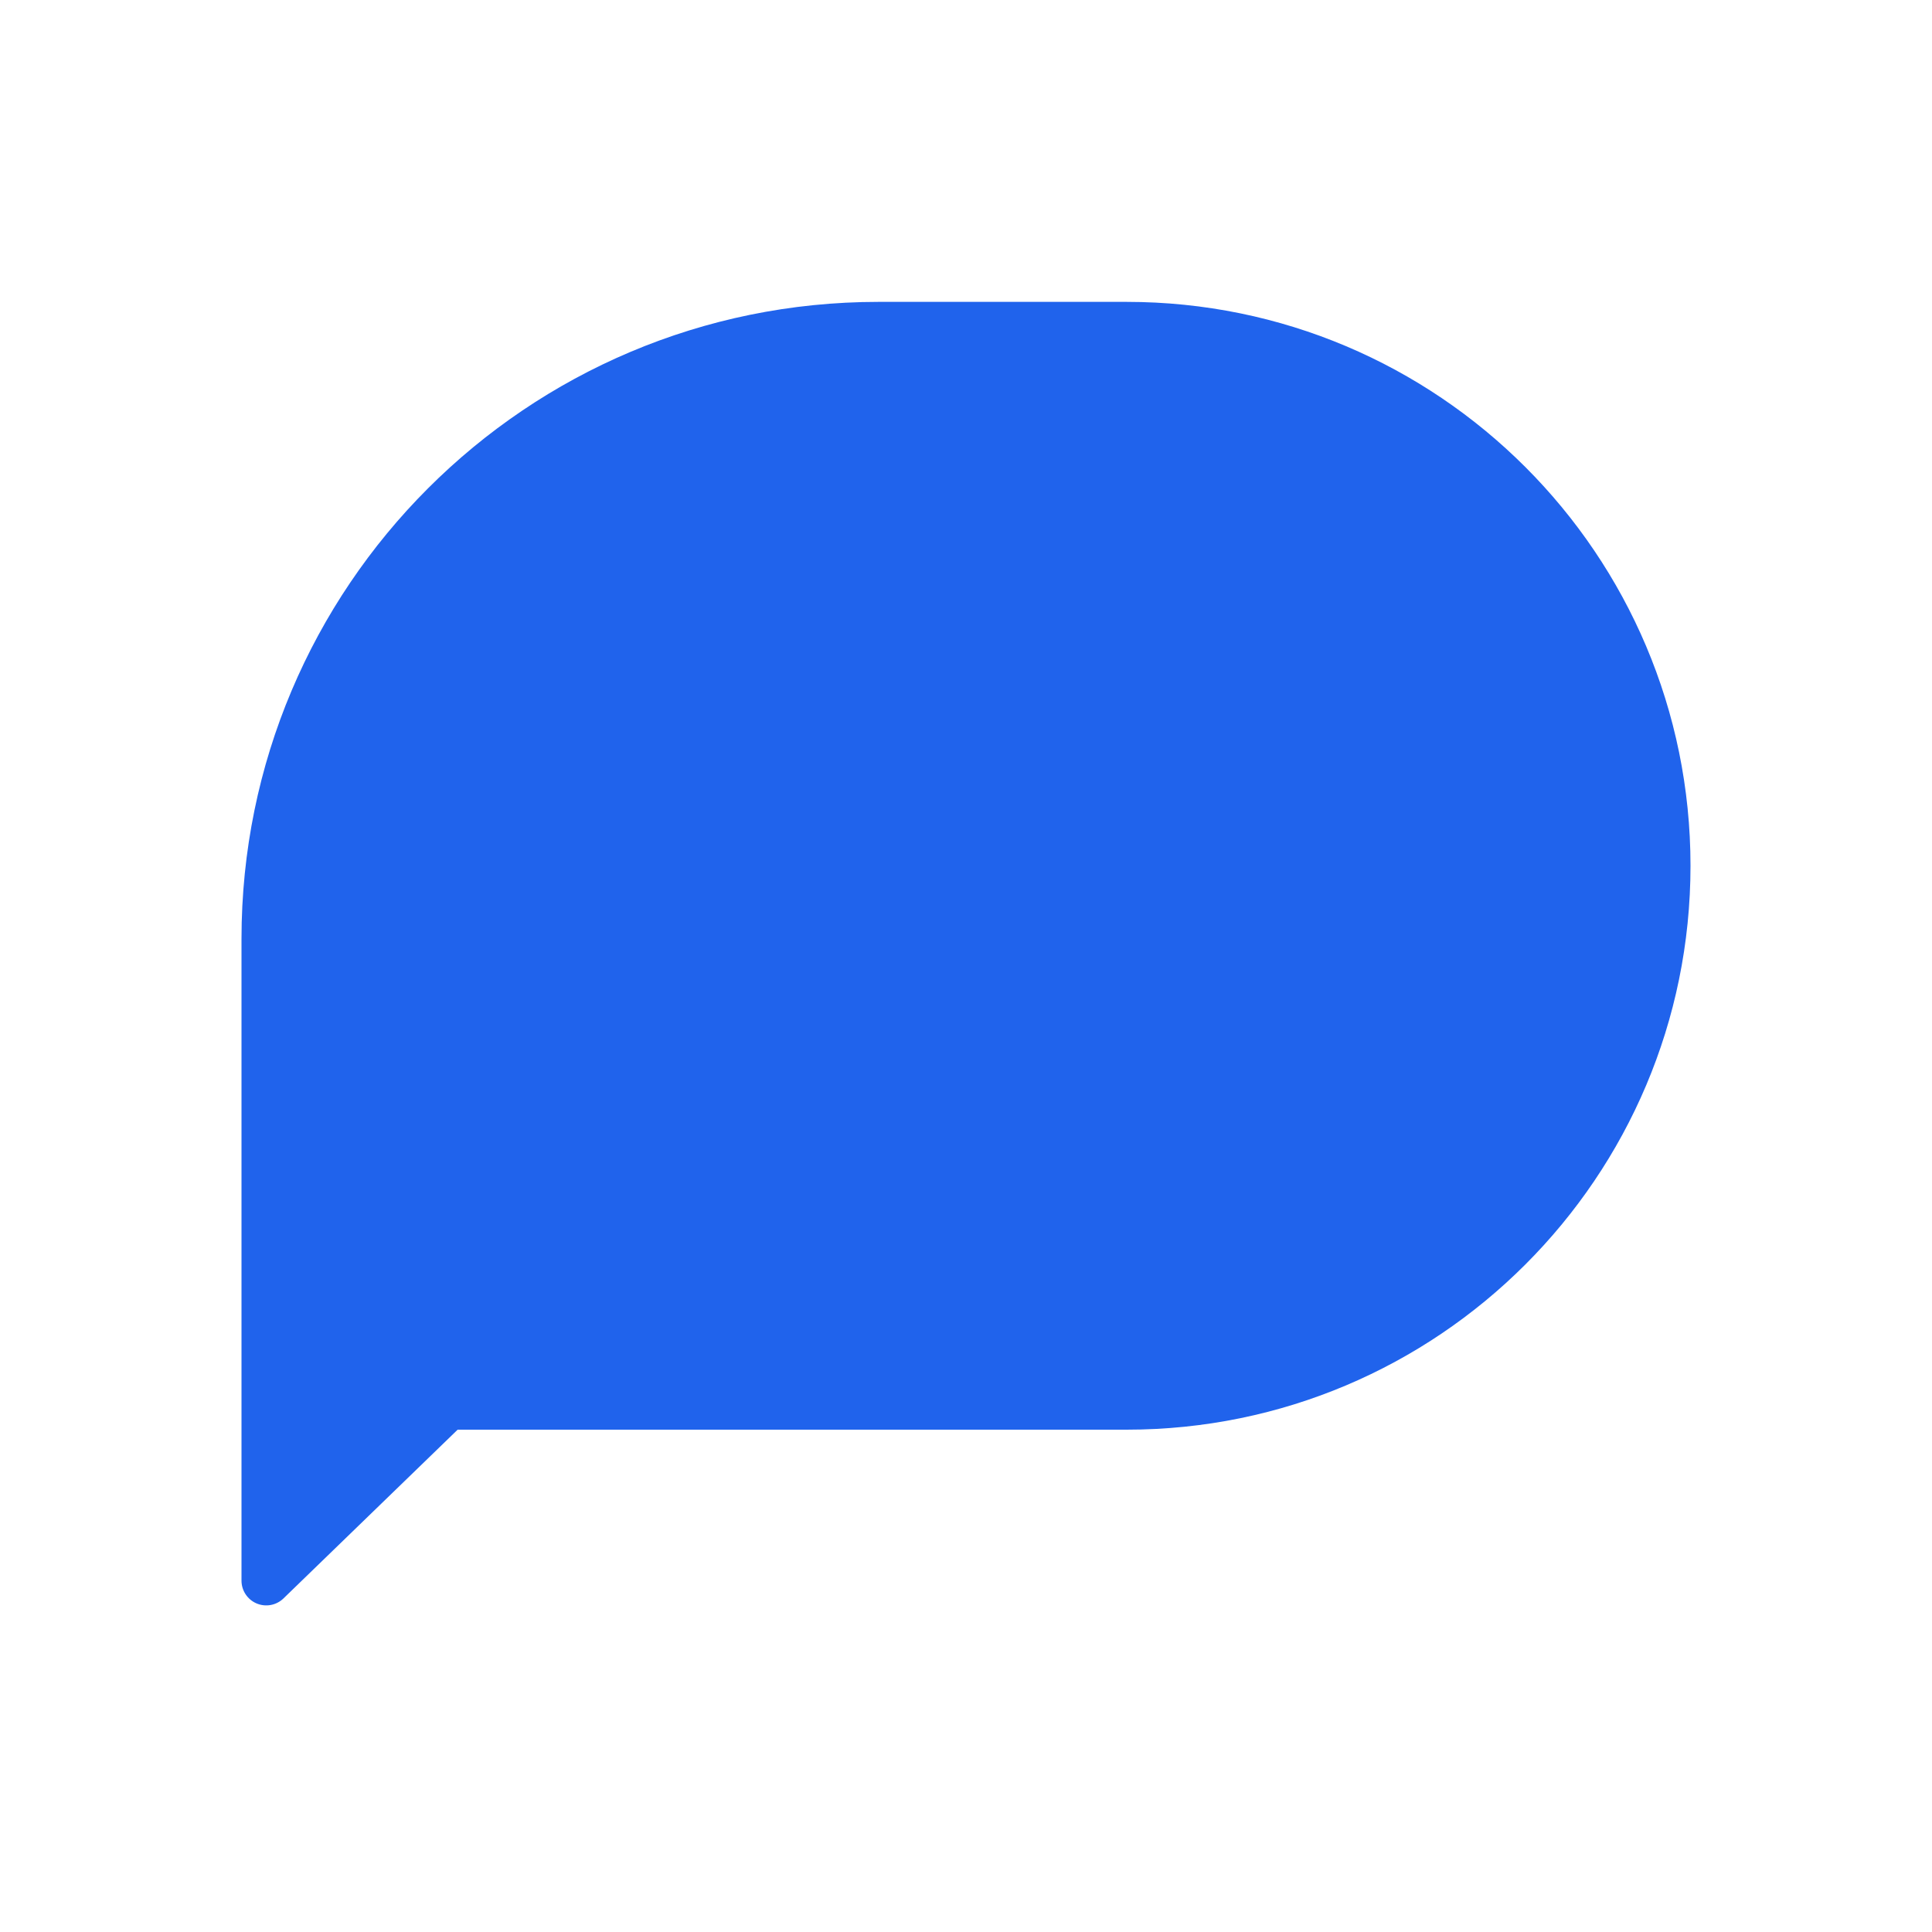
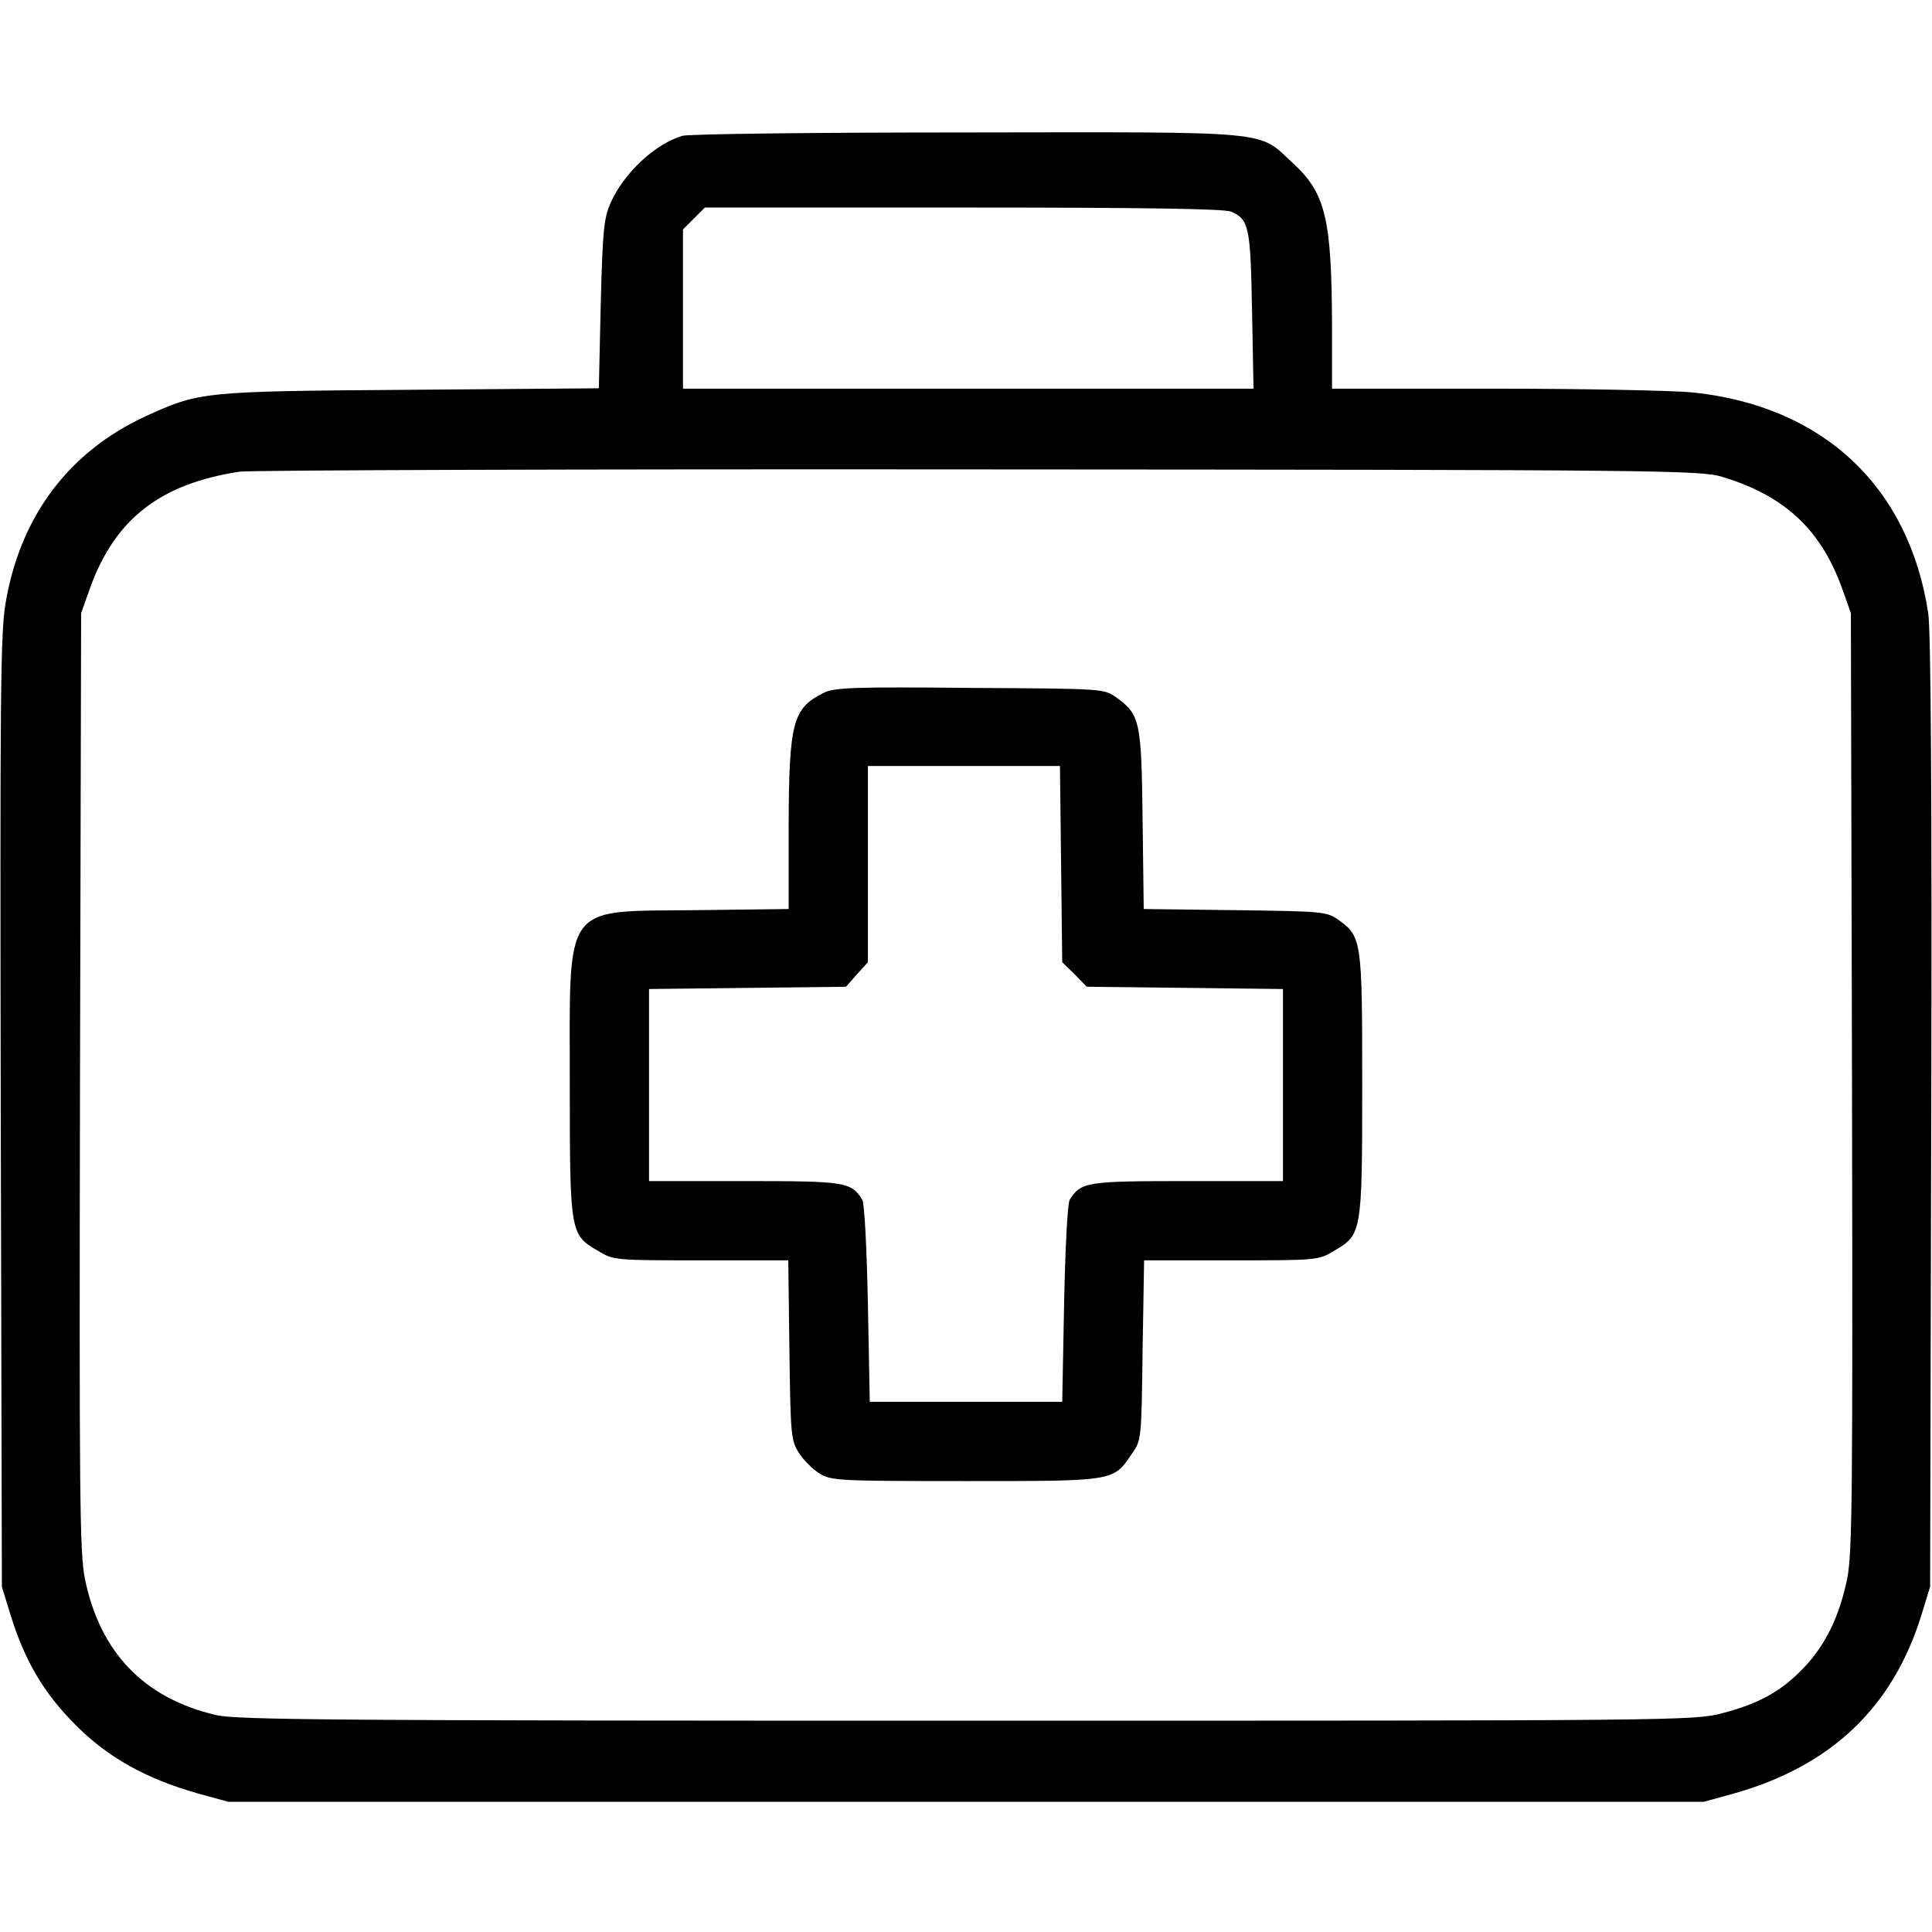
- <svg xmlns="http://www.w3.org/2000/svg" width="32" height="32" fill="none">
-   <path fill="#2063EC" d="M4 15.55C4 9.72 8.72 5 14.55 5h4.11a9.34 9.34 0 1 1 0 18.68H7.58l-2.89 2.8a.41.41 0 0 1-.69-.3V15.55Z" />
+ <svg xmlns="http://www.w3.org/2000/svg" version="1.0" width="512pt" height="512pt" viewBox="0 0 512 512" preserveAspectRatio="xMidYMid meet">
+   <g transform="translate(0,512) scale(0.1,-0.1)" fill="#000000" stroke="none">
+     <path d="M1808 4760 c-73 -22 -155 -99 -190 -178 -18 -41 -21 -74 -26 -269 l-5 -222 -501 -4 c-554 -4 -557 -5 -702 -71 -202 -94 -330 -264 -369 -493 -14 -79 -15 -249 -13 -1349 l3 -1259 23 -75 c38 -122 88 -207 172 -291 85 -86 187 -143 325 -182 l80 -22 1955 0 1955 0 80 22 c258 73 421 228 497 473 l23 75 3 1255 c2 846 -1 1278 -8 1325 -51 335 -278 549 -624 585 -50 5 -286 10 -523 10 l-433 0 0 168 c-1 283 -17 350 -104 430 -94 87 -42 82 -864 81 -400 0 -739 -4 -754 -9z m1455 -201 c47 -21 51 -40 55 -261 l4 -208 -756 0 -756 0 0 211 0 211 29 29 29 29 686 0 c466 0 693 -3 709 -11z m1302 -703 c165 -50 261 -140 317 -296 l23 -65 3 -1240 c2 -1107 1 -1249 -13 -1320 -21 -100 -57 -174 -115 -235 -59 -62 -119 -95 -215 -120 -77 -20 -110 -20 -2004 -20 -1672 0 -1934 2 -1989 15 -191 45 -307 166 -347 361 -14 70 -15 217 -13 1319 l3 1240 23 65 c66 184 186 278 397 310 28 4 910 7 1960 6 1811 -1 1913 -2 1970 -20z" />
+     <path d="M2183 3284 c-82 -41 -92 -77 -93 -351 l0 -222 -244 -3 c-358 -4 -336 26 -336 -461 0 -396 1 -399 75 -442 41 -25 45 -25 273 -25 l231 0 3 -237 c3 -224 4 -240 25 -273 12 -19 37 -44 55 -55 31 -19 51 -20 388 -20 397 0 390 -1 440 73 25 35 25 40 28 274 l4 238 230 0 c228 0 232 0 273 25 74 43 75 46 75 440 0 384 -1 393 -64 438 -30 21 -41 22 -273 25 l-242 3 -3 237 c-3 263 -7 278 -70 324 -33 23 -34 23 -388 25 -307 3 -359 1 -387 -13z m629 -454 l3 -260 33 -32 32 -33 260 -3 260 -3 0 -255 0 -254 -253 0 c-267 0 -282 -2 -312 -49 -6 -9 -12 -129 -15 -276 l-5 -260 -255 0 -255 0 -5 260 c-3 147 -9 267 -15 276 -30 47 -45 49 -312 49 l-253 0 0 255 0 254 261 3 261 3 29 33 29 32 0 260 0 260 254 0 255 0 3 -260z" />
+   </g>
</svg>
